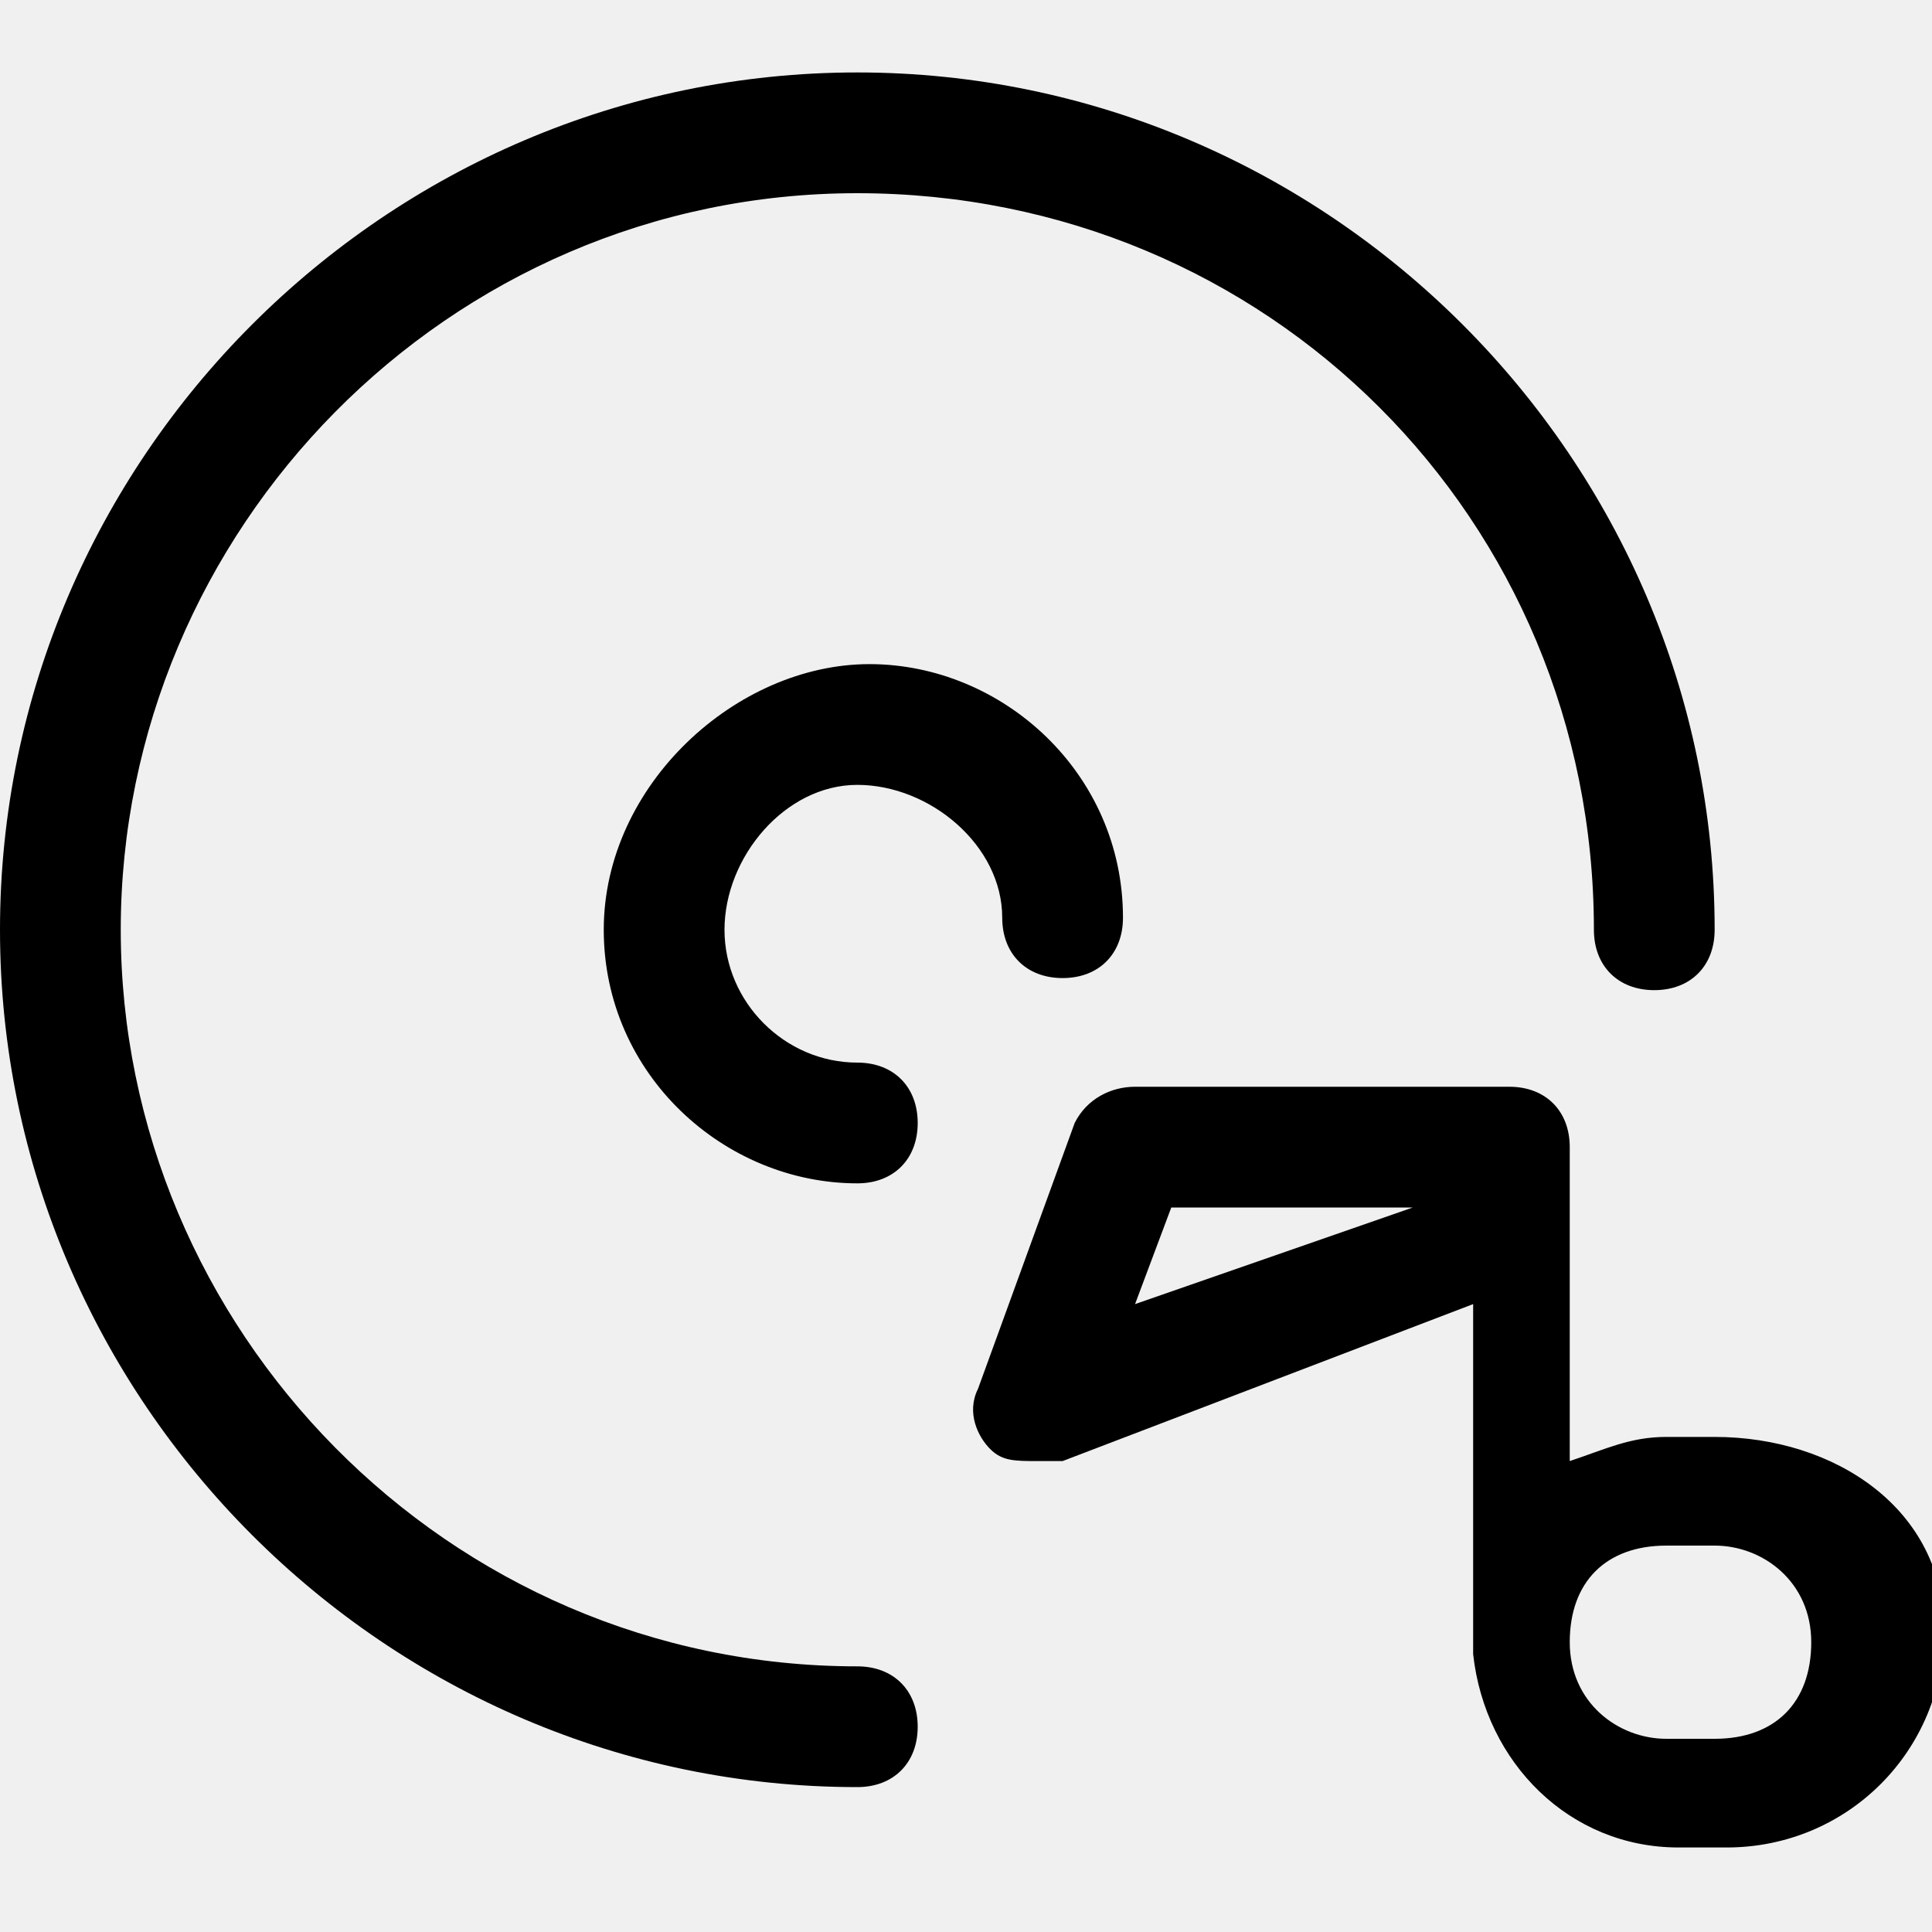
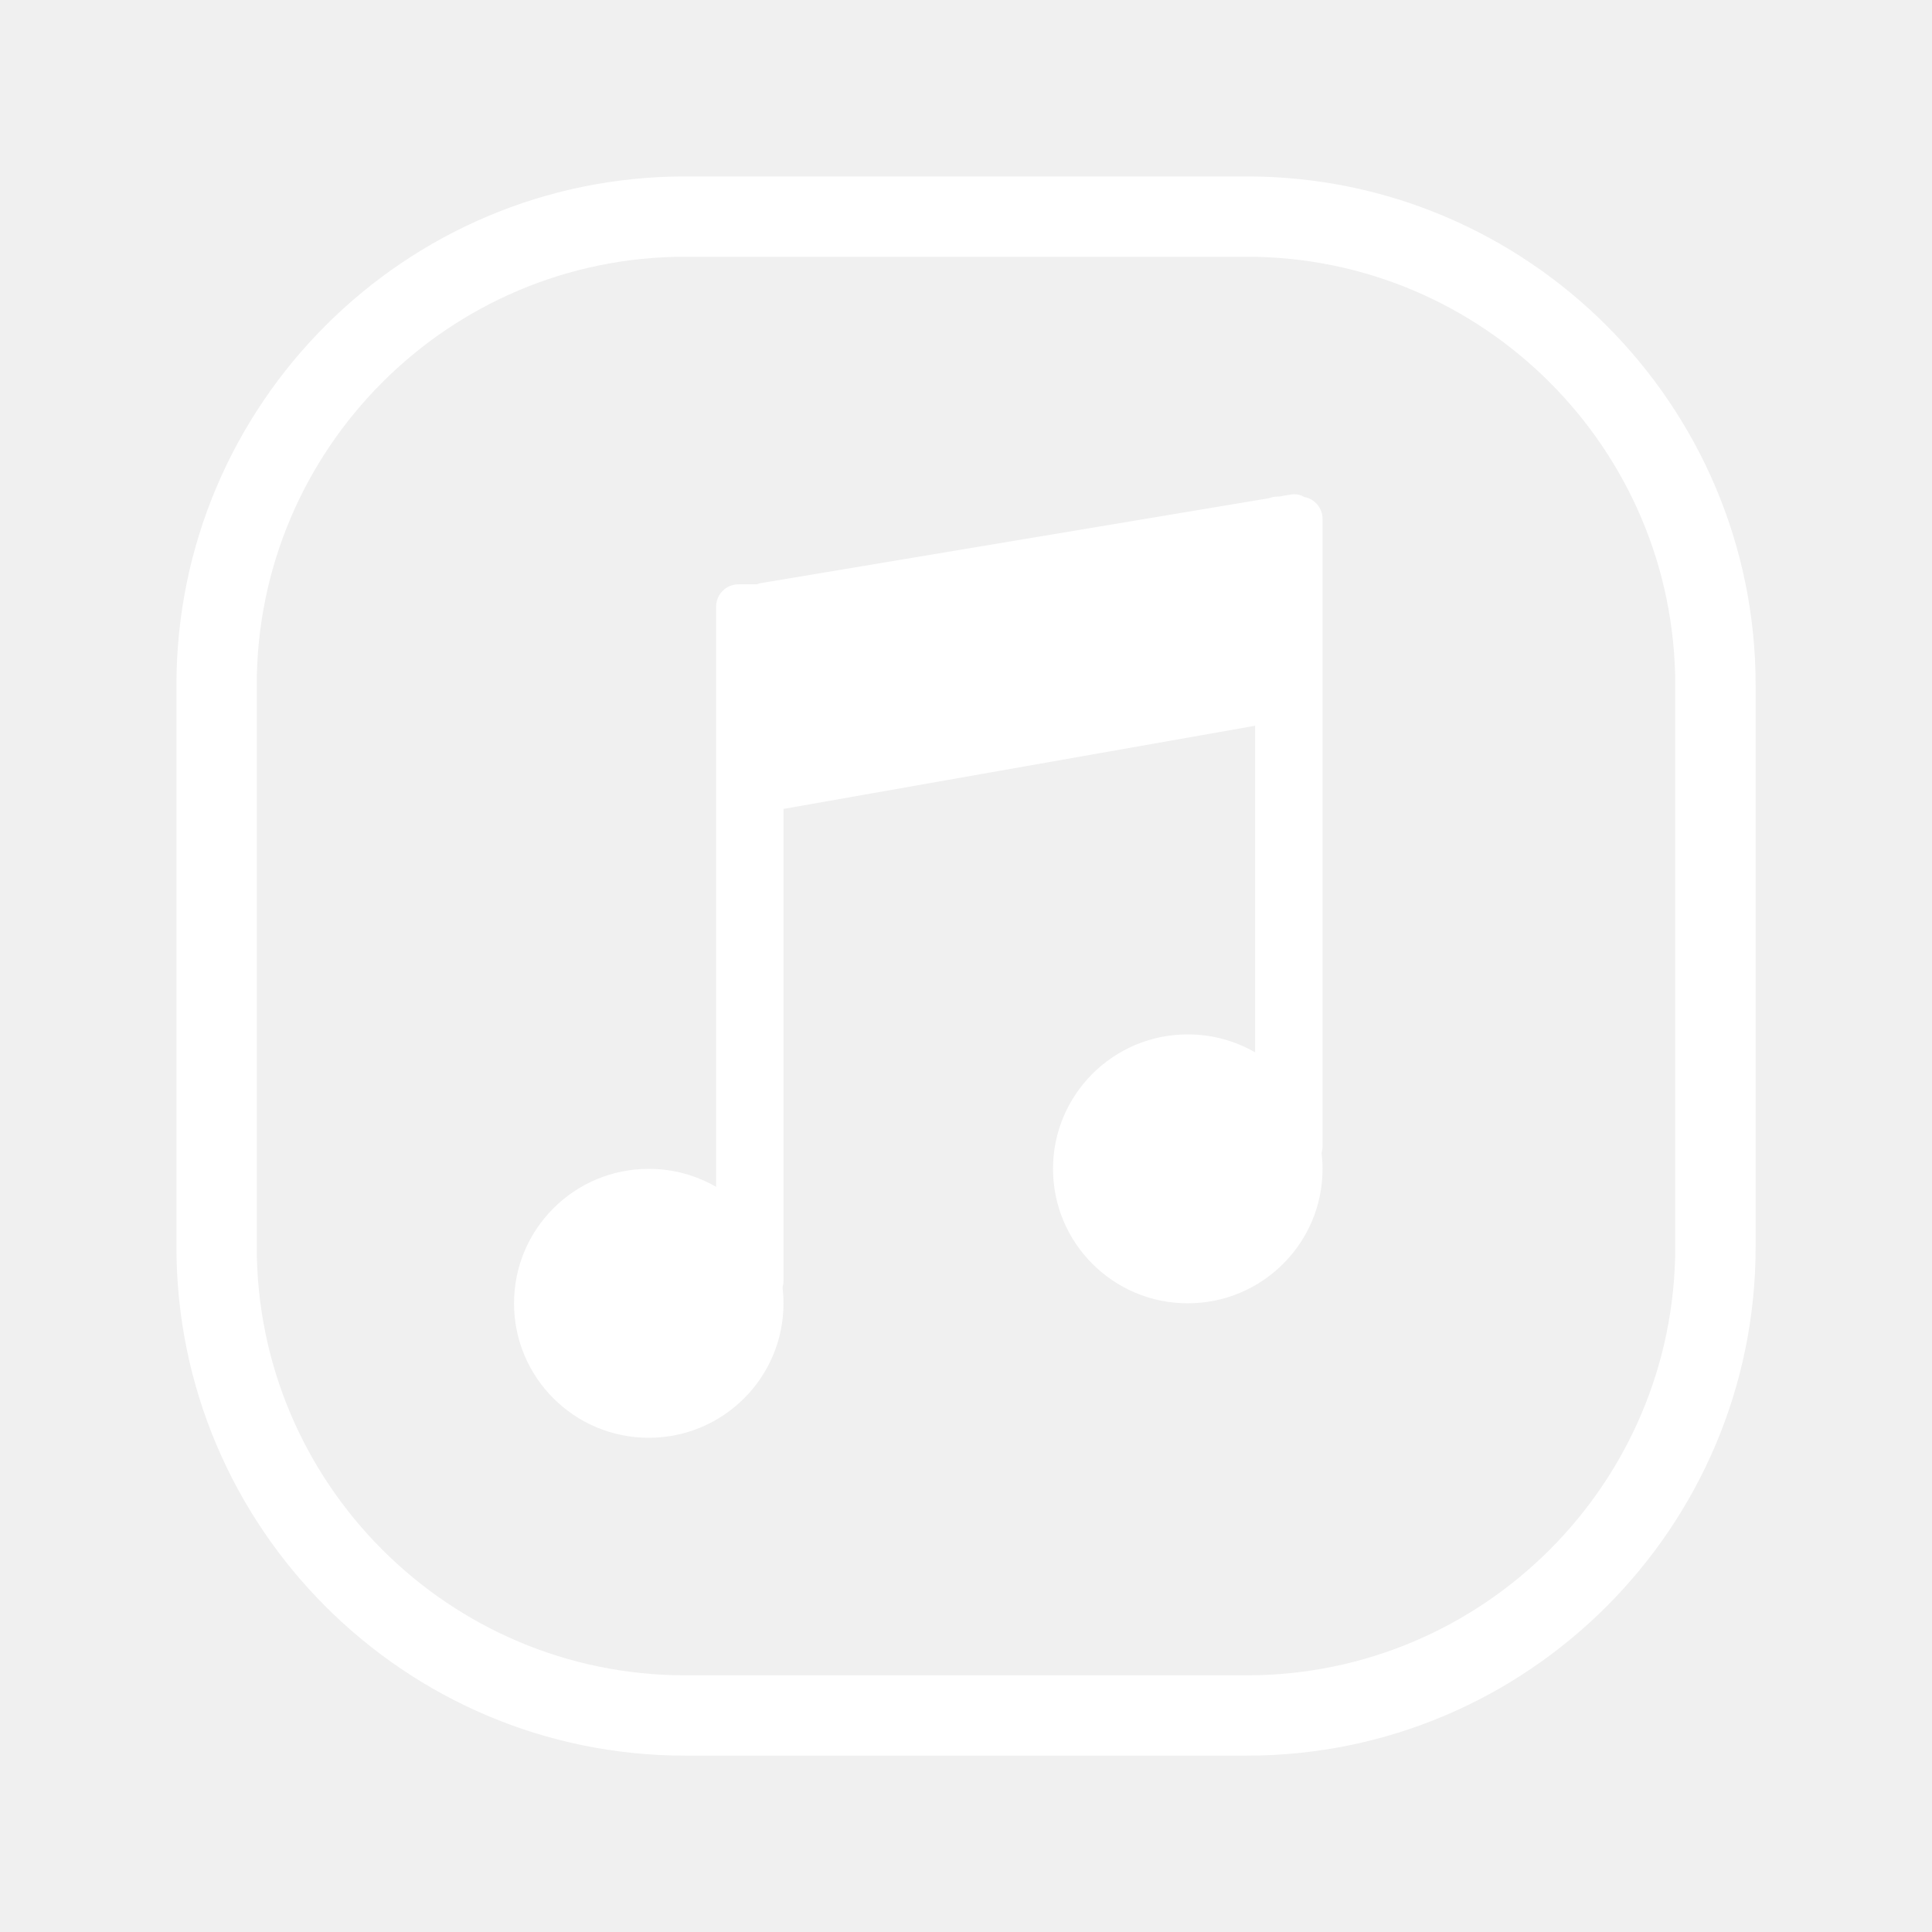
- <svg xmlns="http://www.w3.org/2000/svg" t="1720859973633" class="icon" viewBox="0 0 1024 1024" version="1.1" p-id="12364" width="200" height="200">
-   <path d="M454.4 883.2C236.8 883.2 64 704 64 492.8s172.8-390.4 390.4-390.4 390.4 172.8 390.4 390.4c0 19.2 12.8 32 32 32s32-12.8 32-32C908.8 243.2 704 38.4 454.4 38.4 204.8 38.4 0 243.2 0 492.8c0 249.6 204.8 454.4 454.4 454.4 19.2 0 32-12.8 32-32s-12.8-32-32-32z" p-id="12365" />
-   <path d="M454.4 416c38.4 0 76.8 32 76.8 70.4 0 19.2 12.8 32 32 32s32-12.8 32-32c0-76.8-64-134.4-134.4-134.4S320 416 320 492.8s64 134.4 134.4 134.4c19.2 0 32-12.8 32-32s-12.8-32-32-32C416 563.2 384 531.2 384 492.8s32-76.8 70.4-76.8zM908.8 761.6h-25.6c-19.2 0-32 6.4-51.2 12.8V608c0-19.2-12.8-32-32-32H601.6c-12.8 0-25.6 6.4-32 19.2l-51.2 140.8c-6.4 12.8 0 25.6 6.4 32 6.4 6.4 12.8 6.4 25.6 6.4h12.8l217.6-83.2v185.6c6.4 57.6 51.2 102.4 108.8 102.4h25.6c64 0 115.2-51.2 115.2-115.2s-57.6-102.4-121.6-102.4z m-307.2-70.4l19.2-51.2h128l-147.2 51.2z m307.2 230.4h-25.6c-25.6 0-51.2-19.2-51.2-51.2s19.2-51.2 51.2-51.2h25.6c25.6 0 51.2 19.2 51.2 51.2s-19.2 51.2-51.2 51.2z" p-id="12366" />
+ <svg xmlns="http://www.w3.org/2000/svg" t="1720919111728" class="icon" viewBox="0 0 1024 1024" version="1.1" p-id="30766" width="200" height="200">
+   <path d="M672.692 264.045l-269.056 44.953c-0.843 0.11-1.689 0.366-2.459 0.698h-9.725c-6.605 0-11.889 5.284-11.889 11.817v307.549c-10.494-6.055-22.716-9.54-35.705-9.54-39.449 0-71.411 31.888-71.411 71.264s31.963 71.264 71.411 71.264 71.411-31.888 71.411-71.264c0-2.898-0.183-5.724-0.478-8.478 0.293-1.1 0.478-2.238 0.478-3.451v-250.122l249.972-44.073v173.094c-10.494-6.019-22.678-9.504-35.705-9.504-39.449 0-71.411 31.888-71.411 71.264 0 39.339 31.963 71.264 71.411 71.264s71.446-31.926 71.446-71.264c0-2.862-0.183-5.724-0.513-8.513 0.33-1.1 0.513-2.238 0.513-3.451v-332.54c0-5.799-4.22-10.643-9.798-11.633-1.945-1.21-4.367-1.689-7.083-1.248l-6.313 1.063h-0.66c-1.578 0-3.083 0.293-4.441 0.843z" fill="#ffffff" p-id="30767" />
+   <path d="M660.95 930.518h-297.898c-148.62 0-269.532-120.914-269.532-269.569v-297.898c0-148.62 120.914-269.532 269.532-269.532h297.898c148.656 0 269.569 120.914 269.569 269.532v297.898c0 148.656-120.914 269.569-269.569 269.569zM363.050 136.085c-125.134 0-226.965 101.831-226.965 226.965v297.898c0 125.17 101.831 227.002 226.965 227.002h297.898c125.17 0 226.965-101.831 226.965-227.002v-297.898c0-125.134-101.795-226.965-226.965-226.965h-297.898z" fill="#ffffff" p-id="30768" />
</svg>
